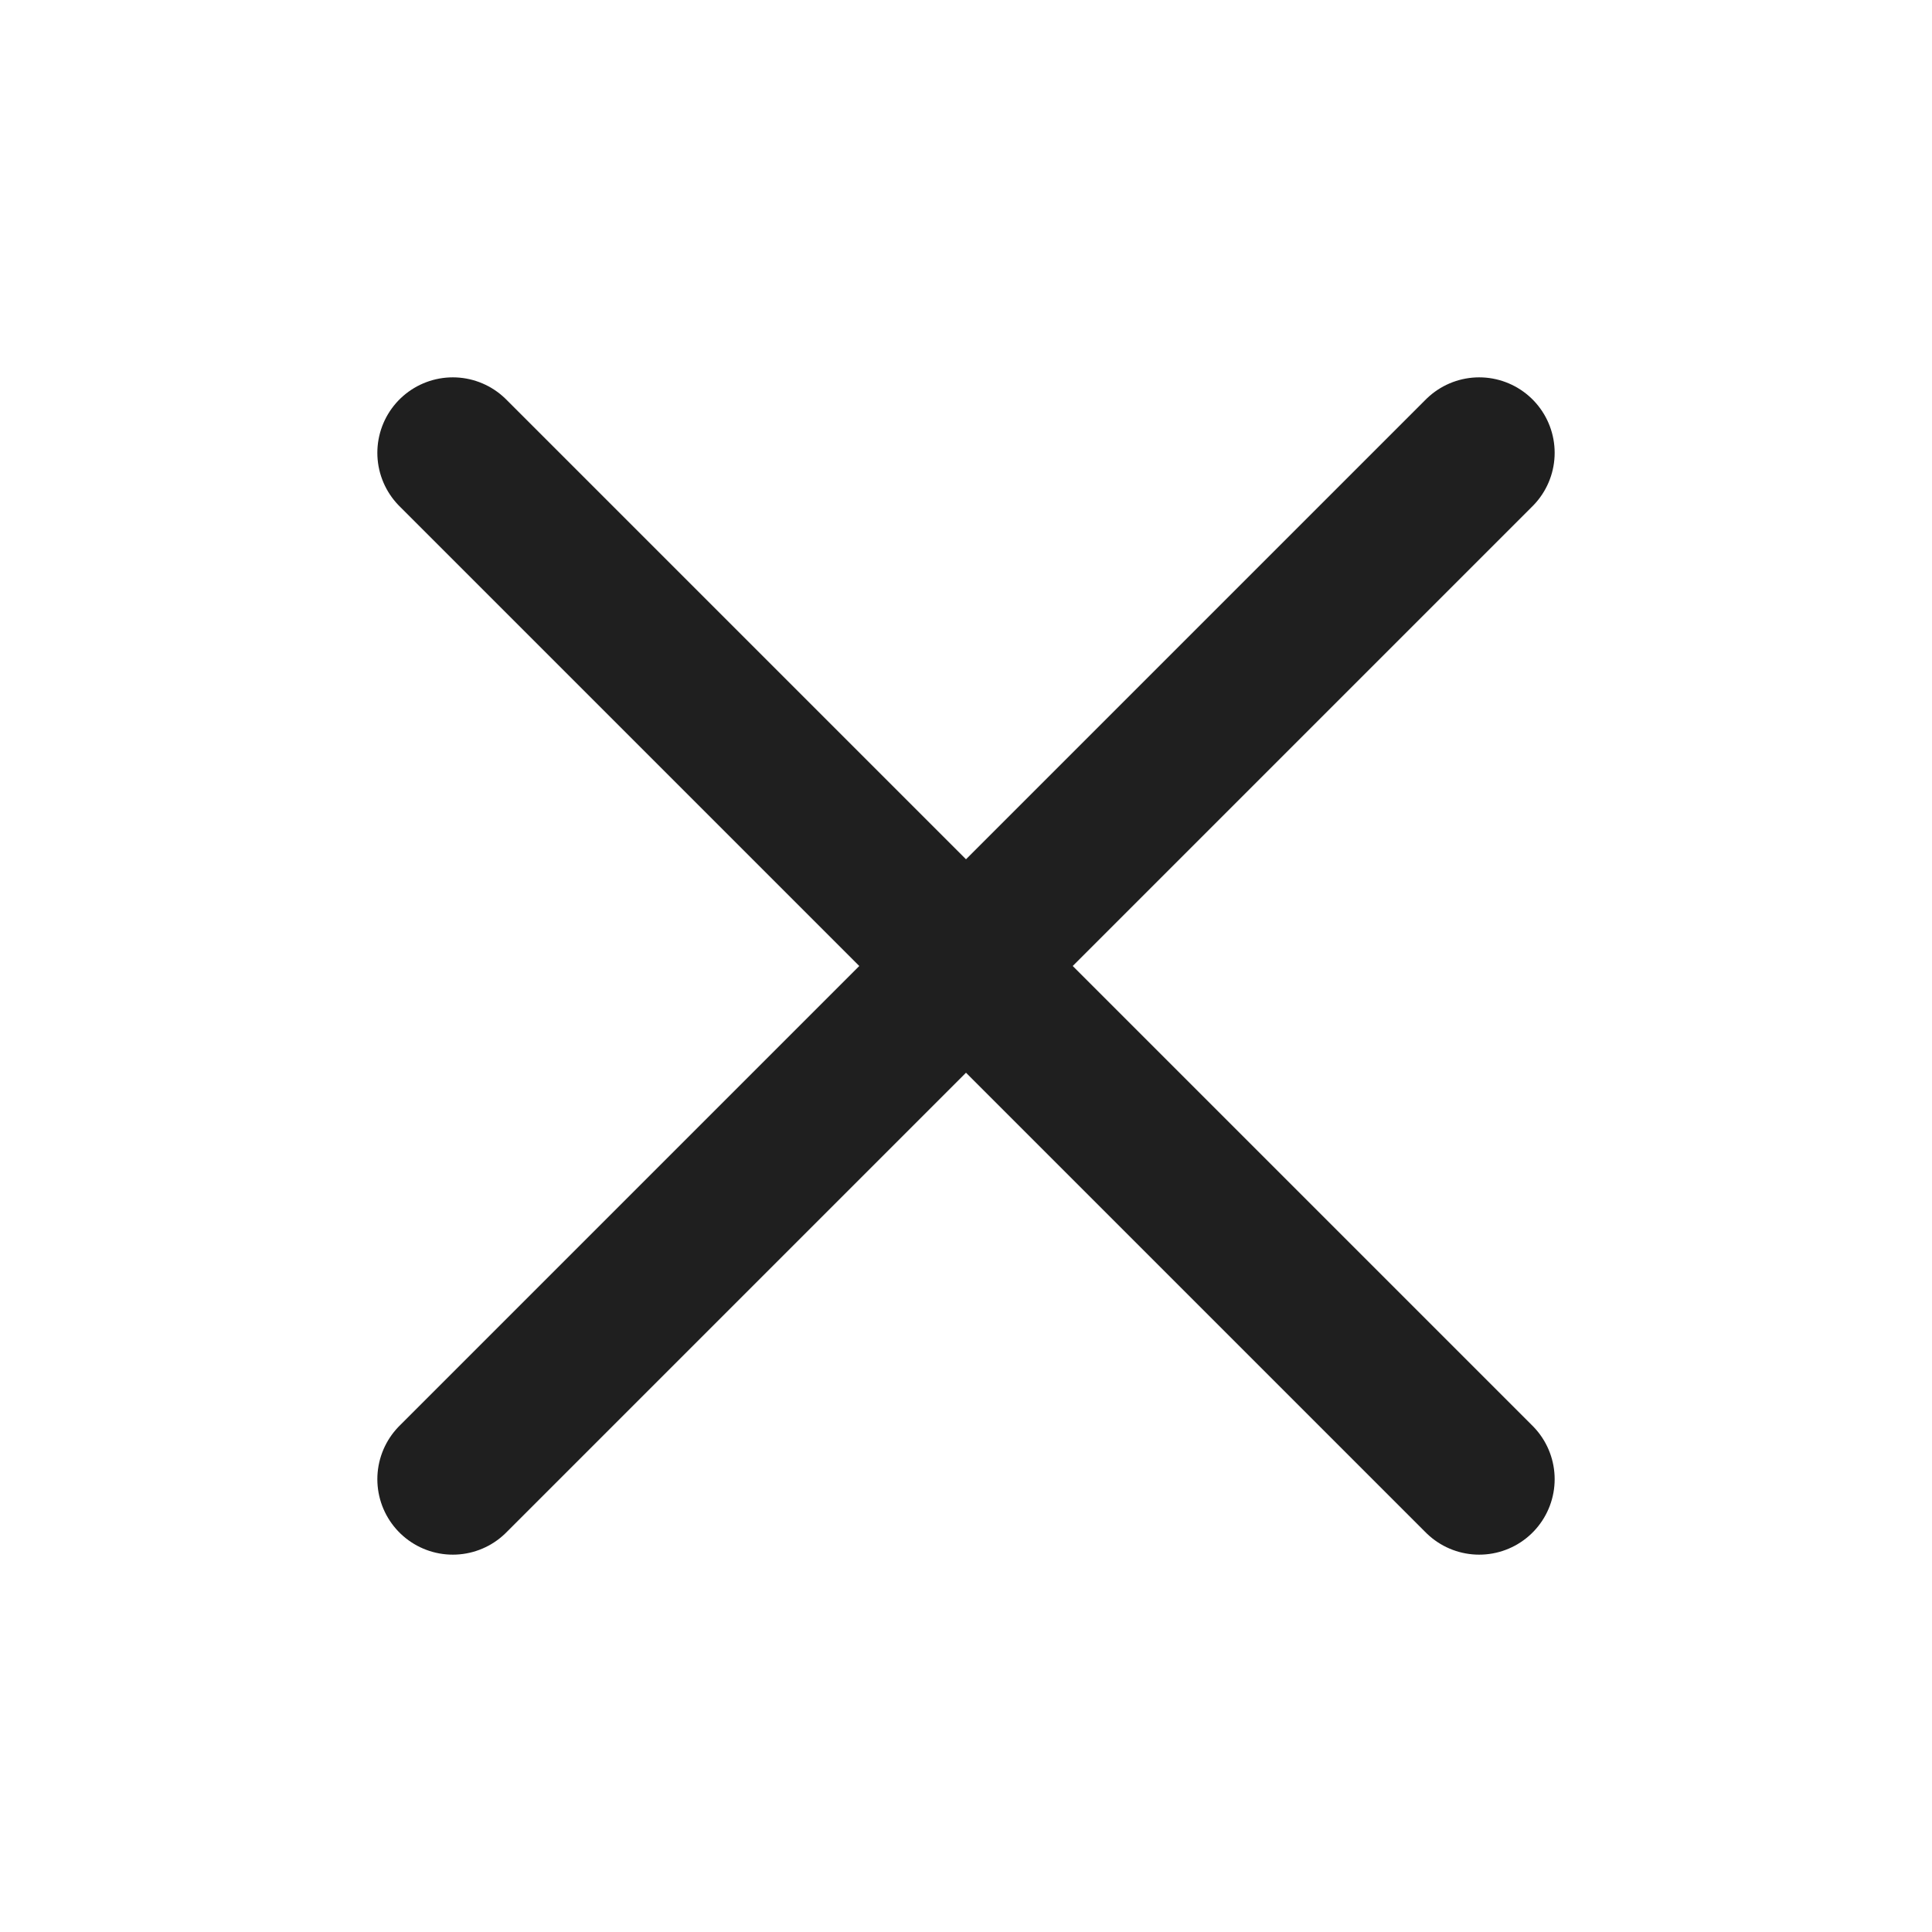
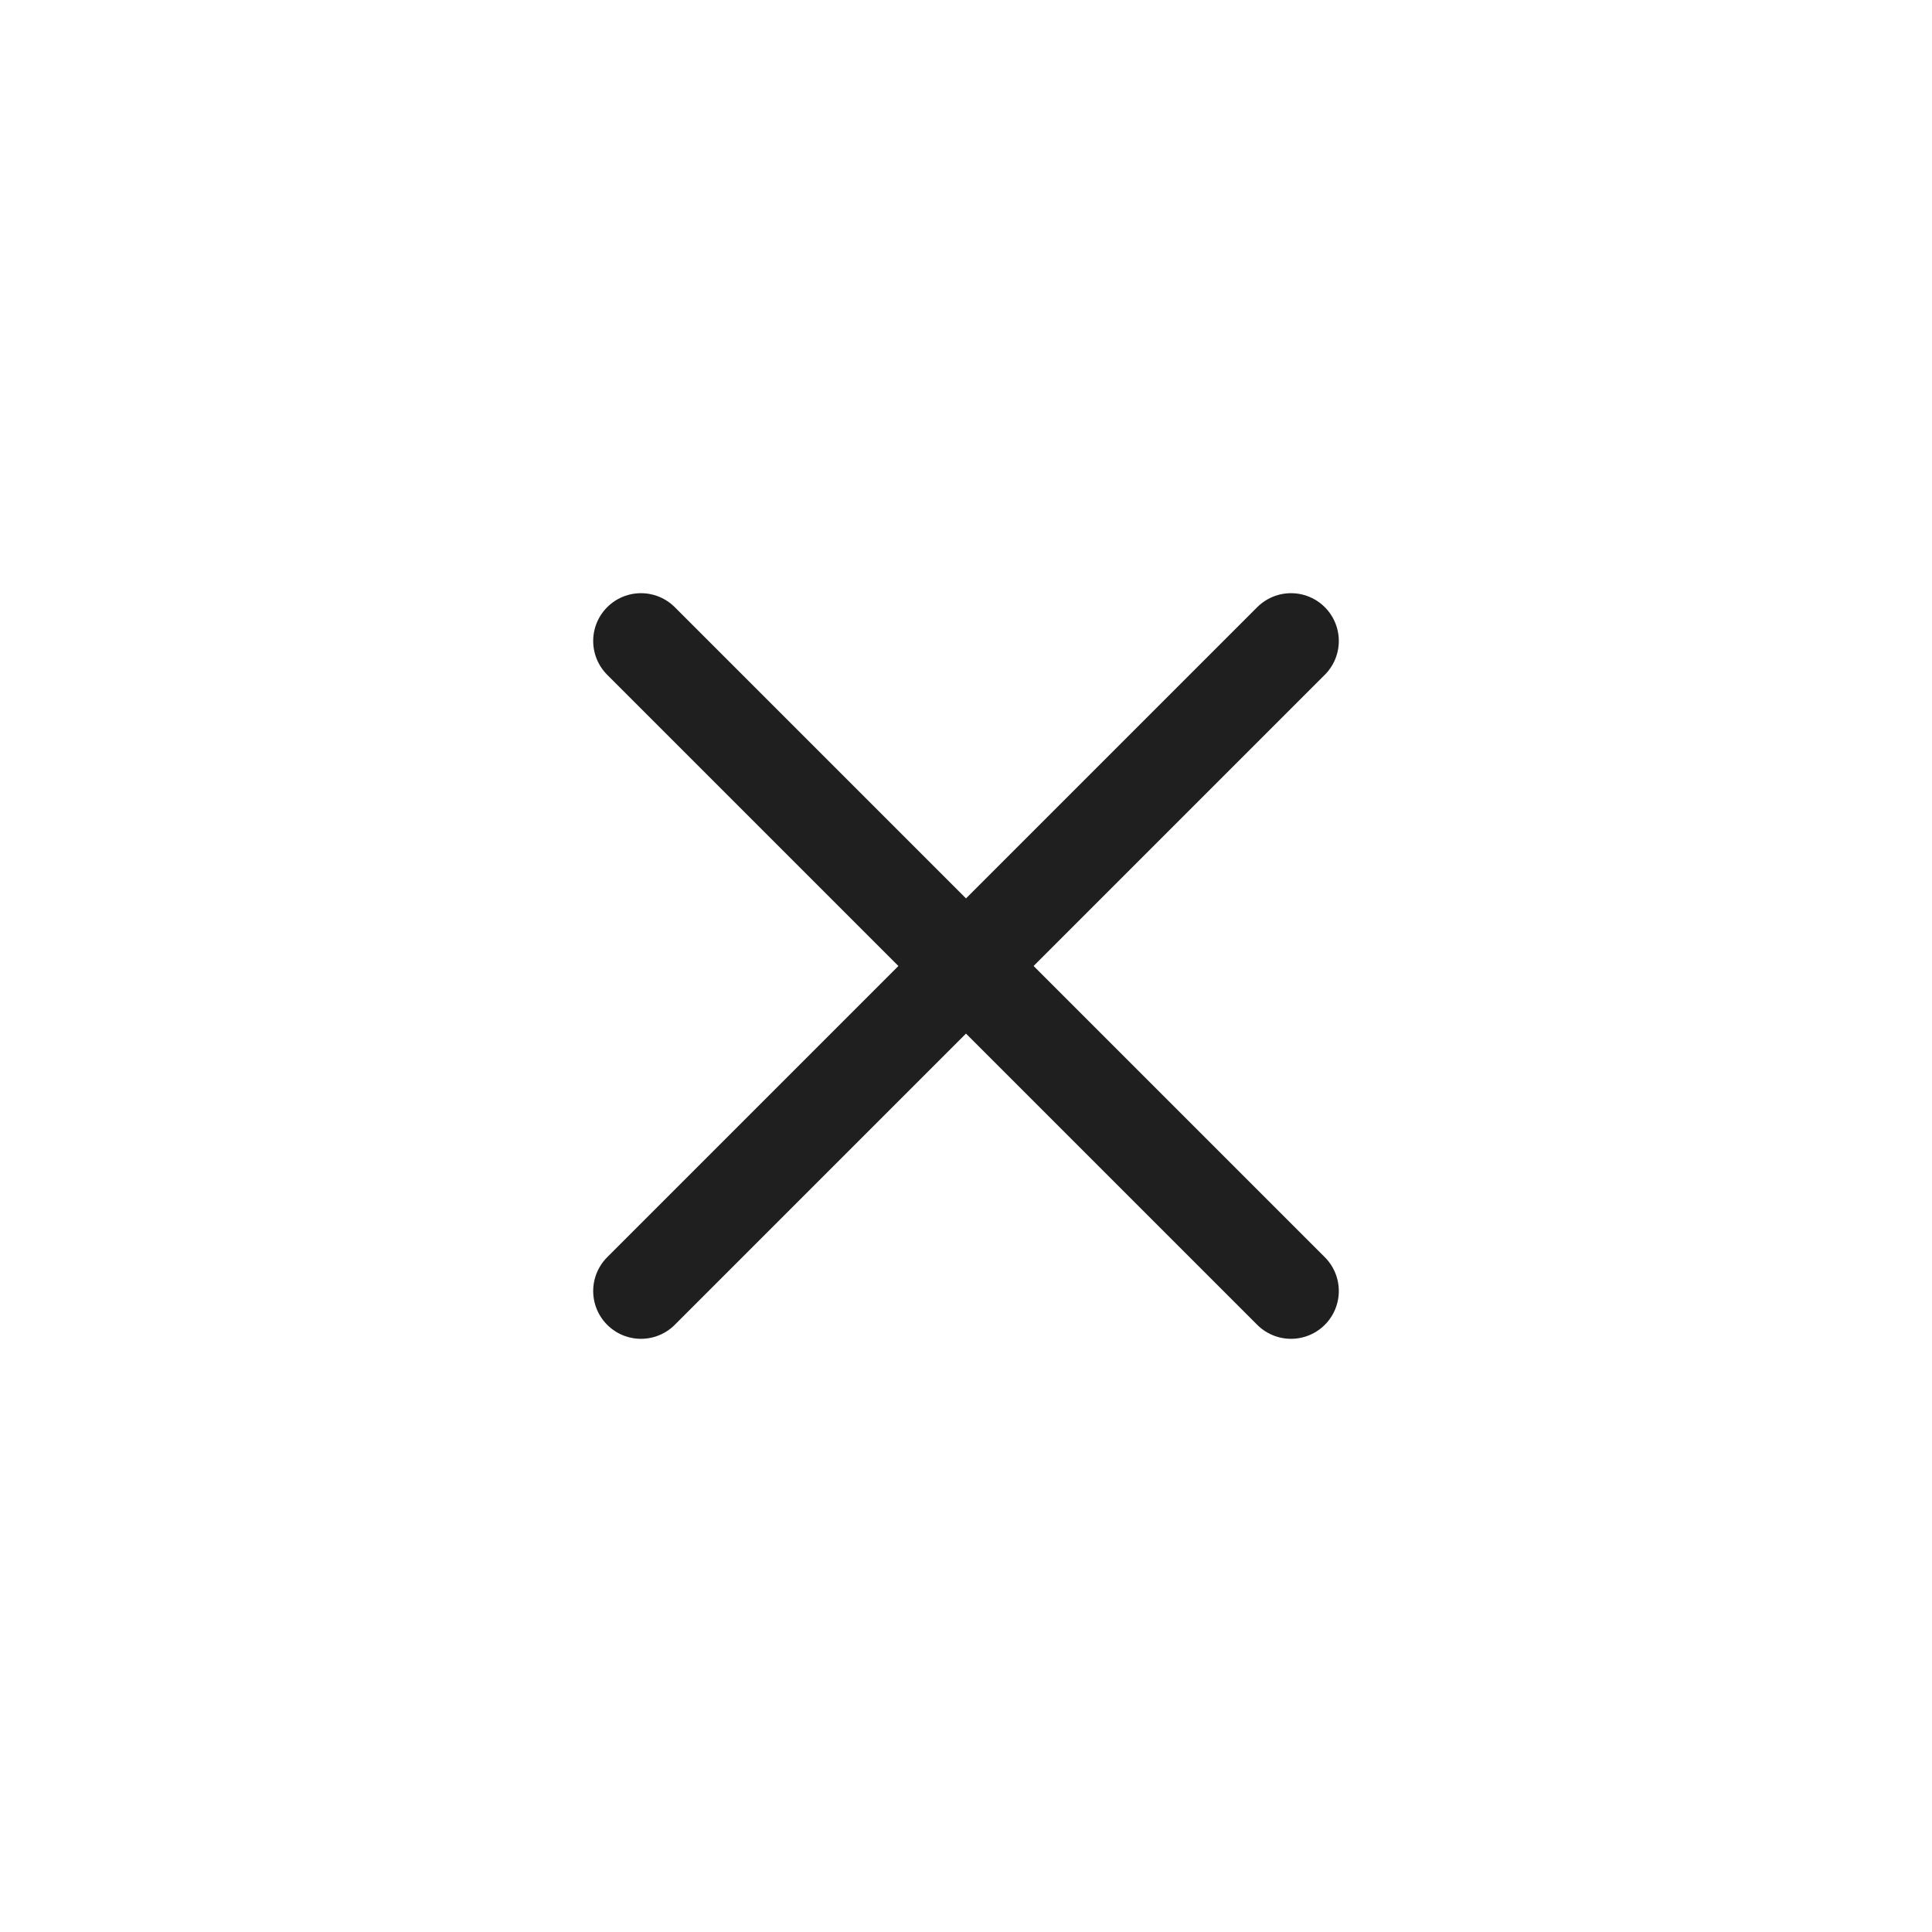
- <svg xmlns="http://www.w3.org/2000/svg" width="512" height="512" version="1.1" viewBox="0 0 512 512">
+ <svg xmlns="http://www.w3.org/2000/svg" width="512" height="512" version="1.1" viewBox="-148.21 -148.21 808.421 808.421">
  <path d="M 120 120 L 392 392 M 392 120 L 120 392" fill="none" stroke="#1f1f1f" stroke-width="40" stroke-linecap="round" stroke-linejoin="round" />
</svg>
